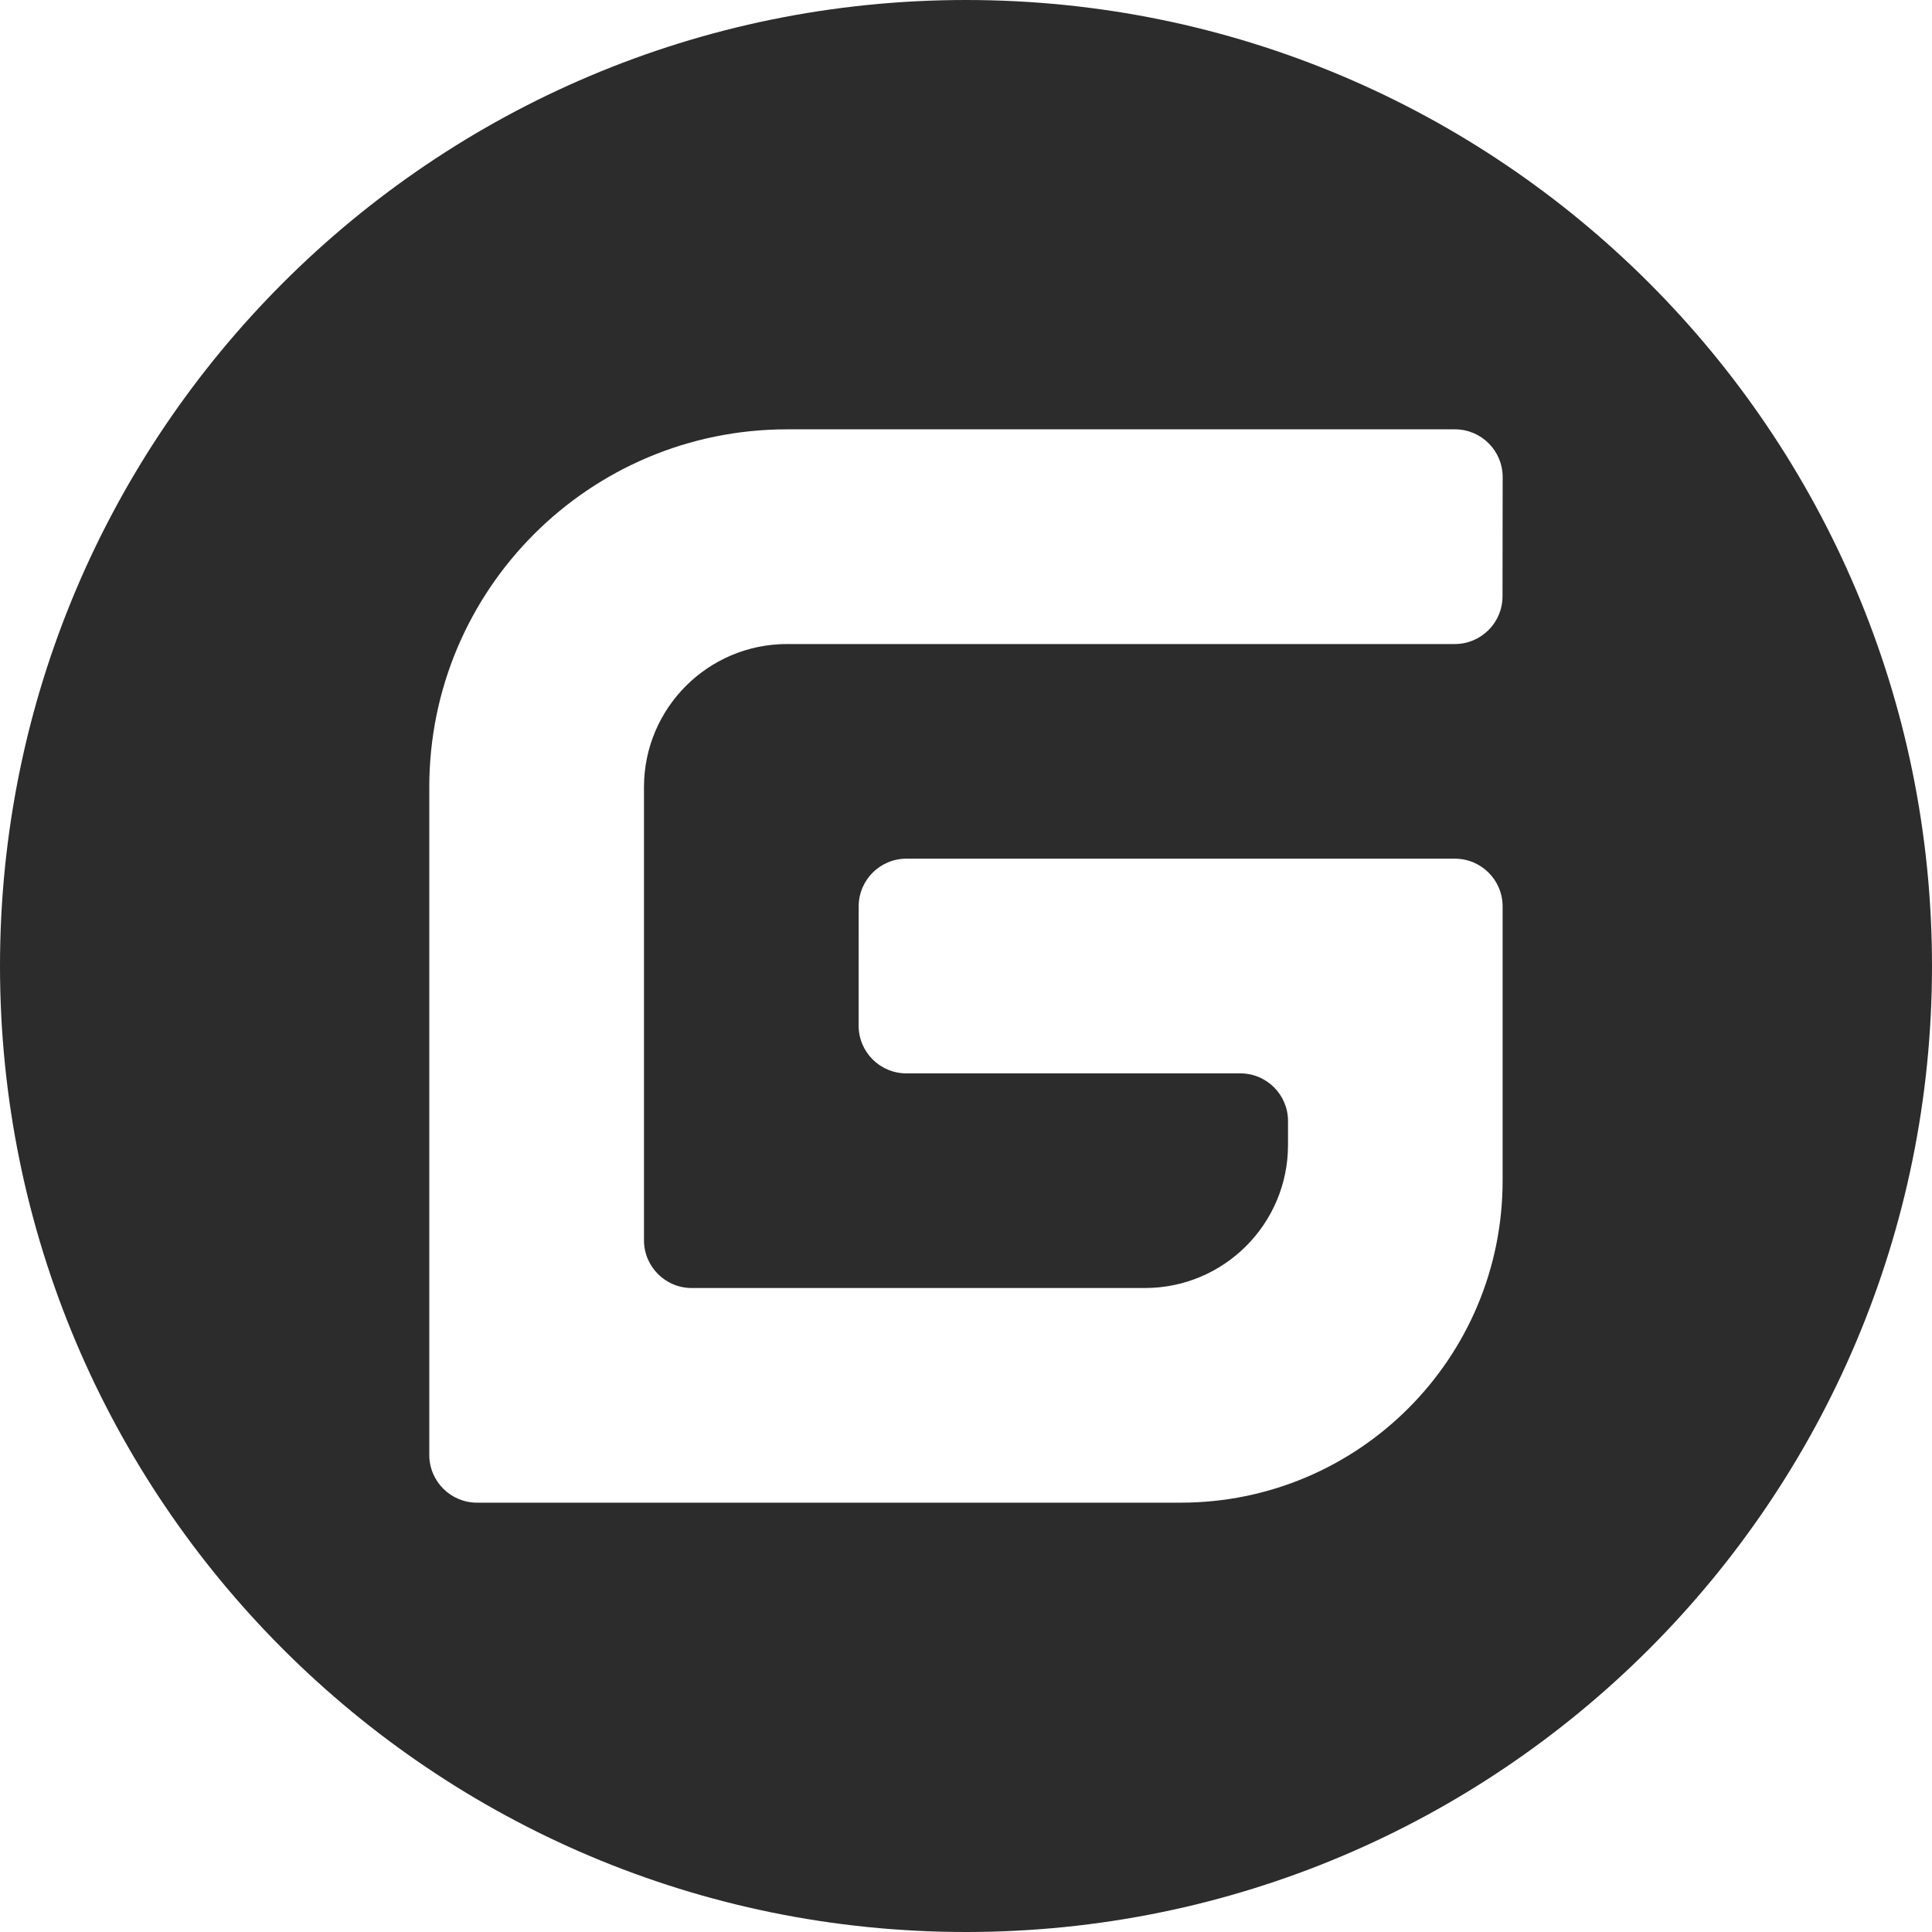
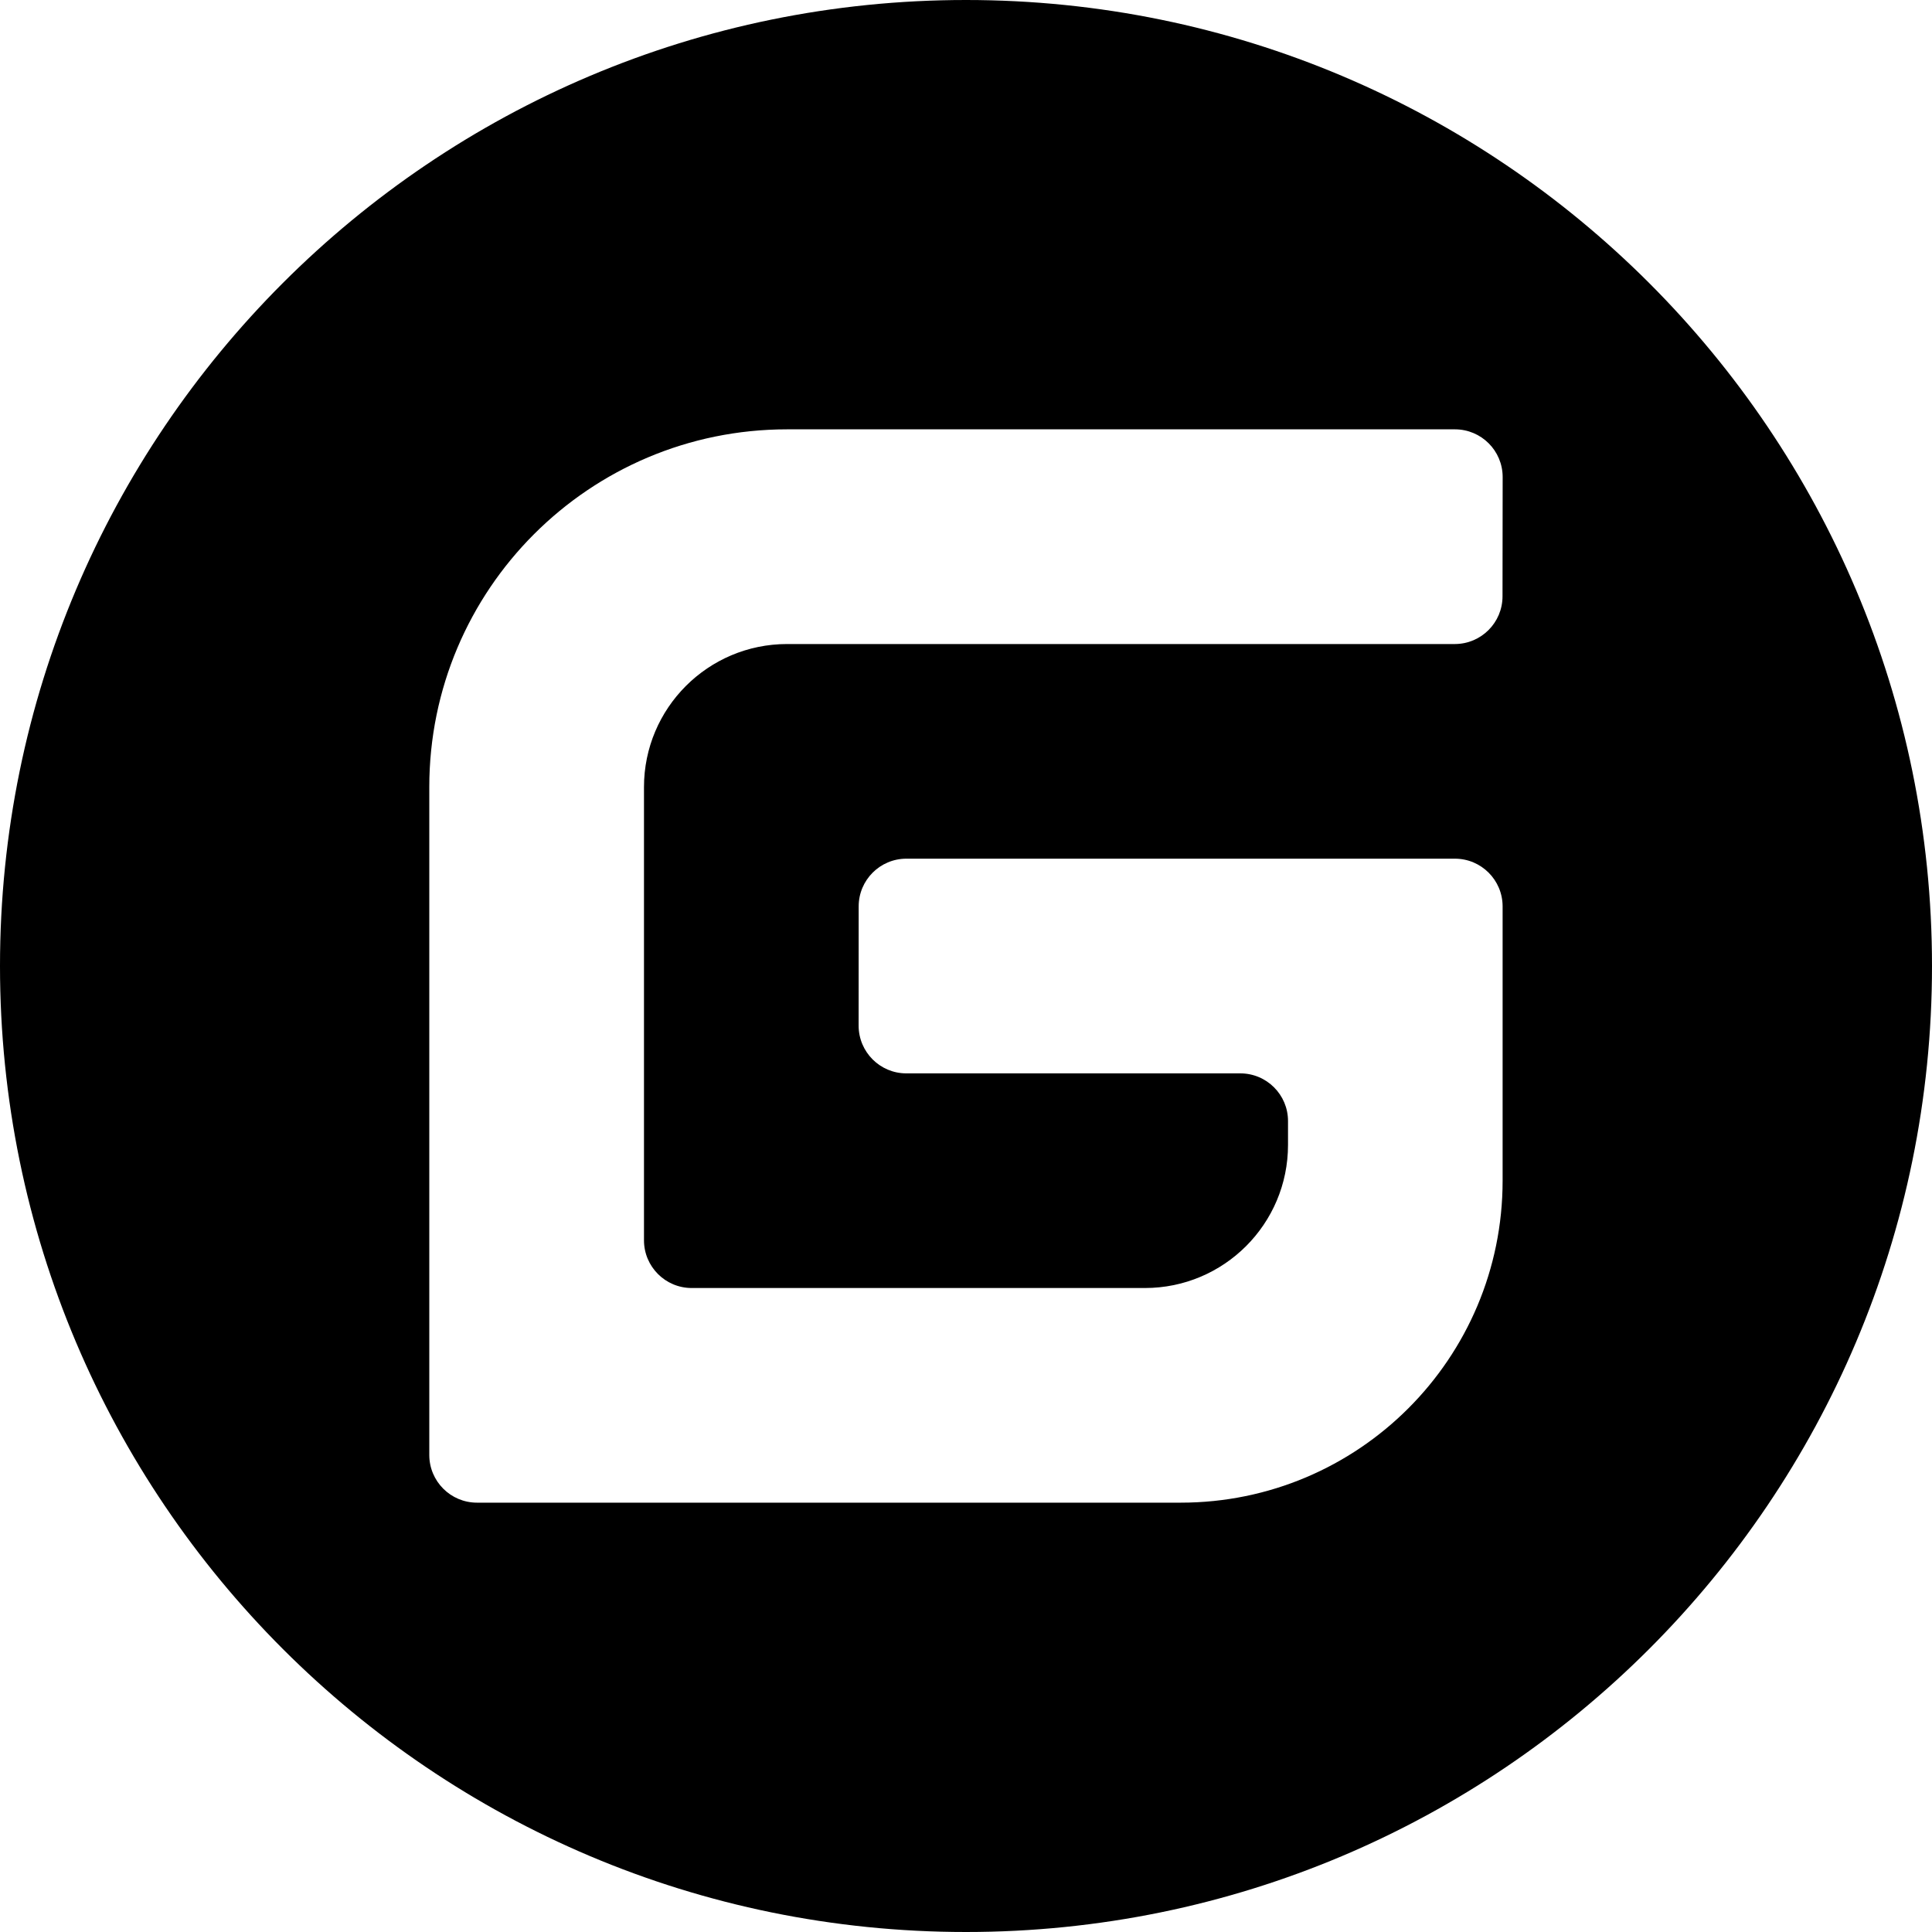
<svg xmlns="http://www.w3.org/2000/svg" t="1683164989602" class="icon" viewBox="0 0 1024 1024" version="1.1" p-id="1963" width="24" height="24">
-   <path d="M512 1024C229.222 1024 0 794.778 0 512S229.222 0 512 0s512 229.222 512 512-229.222 512-512 512z m259.149-568.883h-290.74a25.293 25.293 0 0 0-25.292 25.293l-0.026 63.206c0 13.952 11.315 25.293 25.267 25.293h177.024c13.978 0 25.293 11.315 25.293 25.267v12.646a75.853 75.853 0 0 1-75.853 75.853h-240.23a25.293 25.293 0 0 1-25.267-25.293V417.203a75.853 75.853 0 0 1 75.827-75.853h353.946a25.293 25.293 0 0 0 25.267-25.292l0.077-63.207a25.293 25.293 0 0 0-25.268-25.293H417.152a189.62 189.62 0 0 0-189.62 189.645V771.15c0 13.977 11.316 25.293 25.294 25.293h372.94a170.65 170.65 0 0 0 170.65-170.65V480.384a25.293 25.293 0 0 0-25.293-25.267z" fill="#2c2c2c" p-id="1964" />
+   <path d="M512 1024C229.222 1024 0 794.778 0 512S229.222 0 512 0s512 229.222 512 512-229.222 512-512 512z m259.149-568.883h-290.74a25.293 25.293 0 0 0-25.292 25.293l-0.026 63.206c0 13.952 11.315 25.293 25.267 25.293h177.024c13.978 0 25.293 11.315 25.293 25.267v12.646a75.853 75.853 0 0 1-75.853 75.853h-240.23a25.293 25.293 0 0 1-25.267-25.293V417.203a75.853 75.853 0 0 1 75.827-75.853h353.946a25.293 25.293 0 0 0 25.267-25.292l0.077-63.207a25.293 25.293 0 0 0-25.268-25.293H417.152a189.62 189.62 0 0 0-189.62 189.645V771.15c0 13.977 11.316 25.293 25.294 25.293h372.94a170.65 170.65 0 0 0 170.65-170.65V480.384a25.293 25.293 0 0 0-25.293-25.267z" fill="currentColor" p-id="1964" />
</svg>
